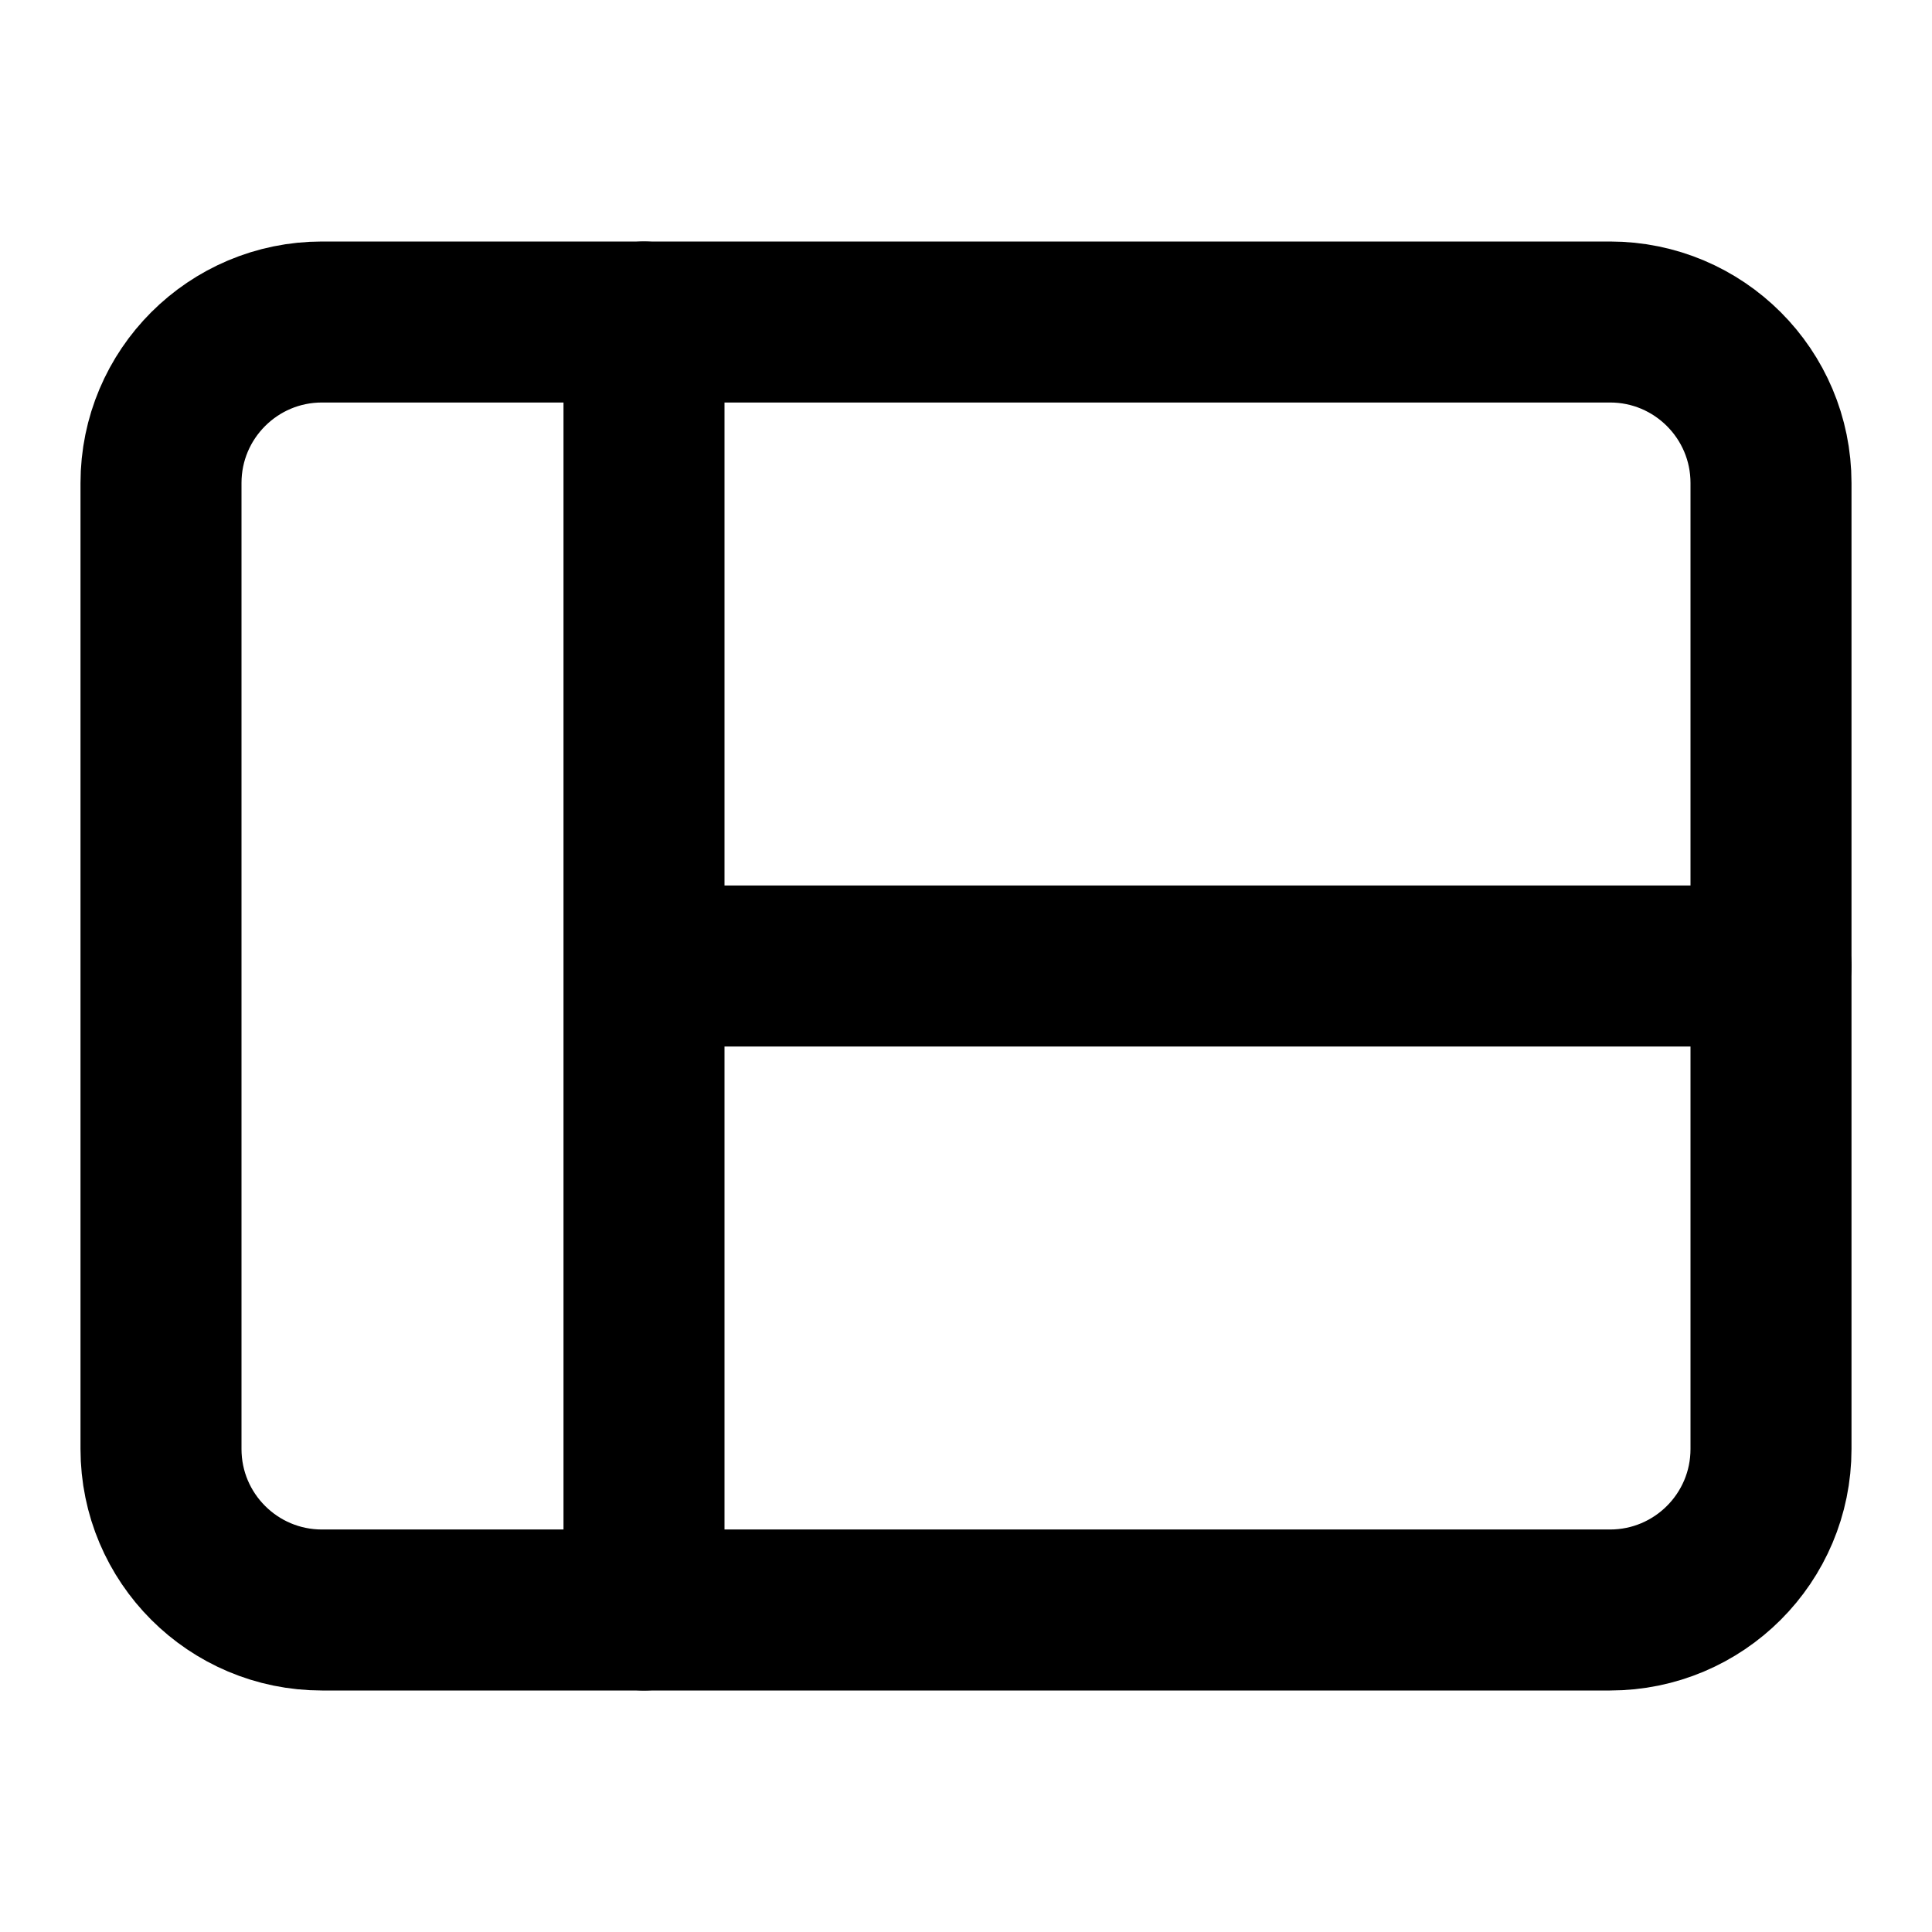
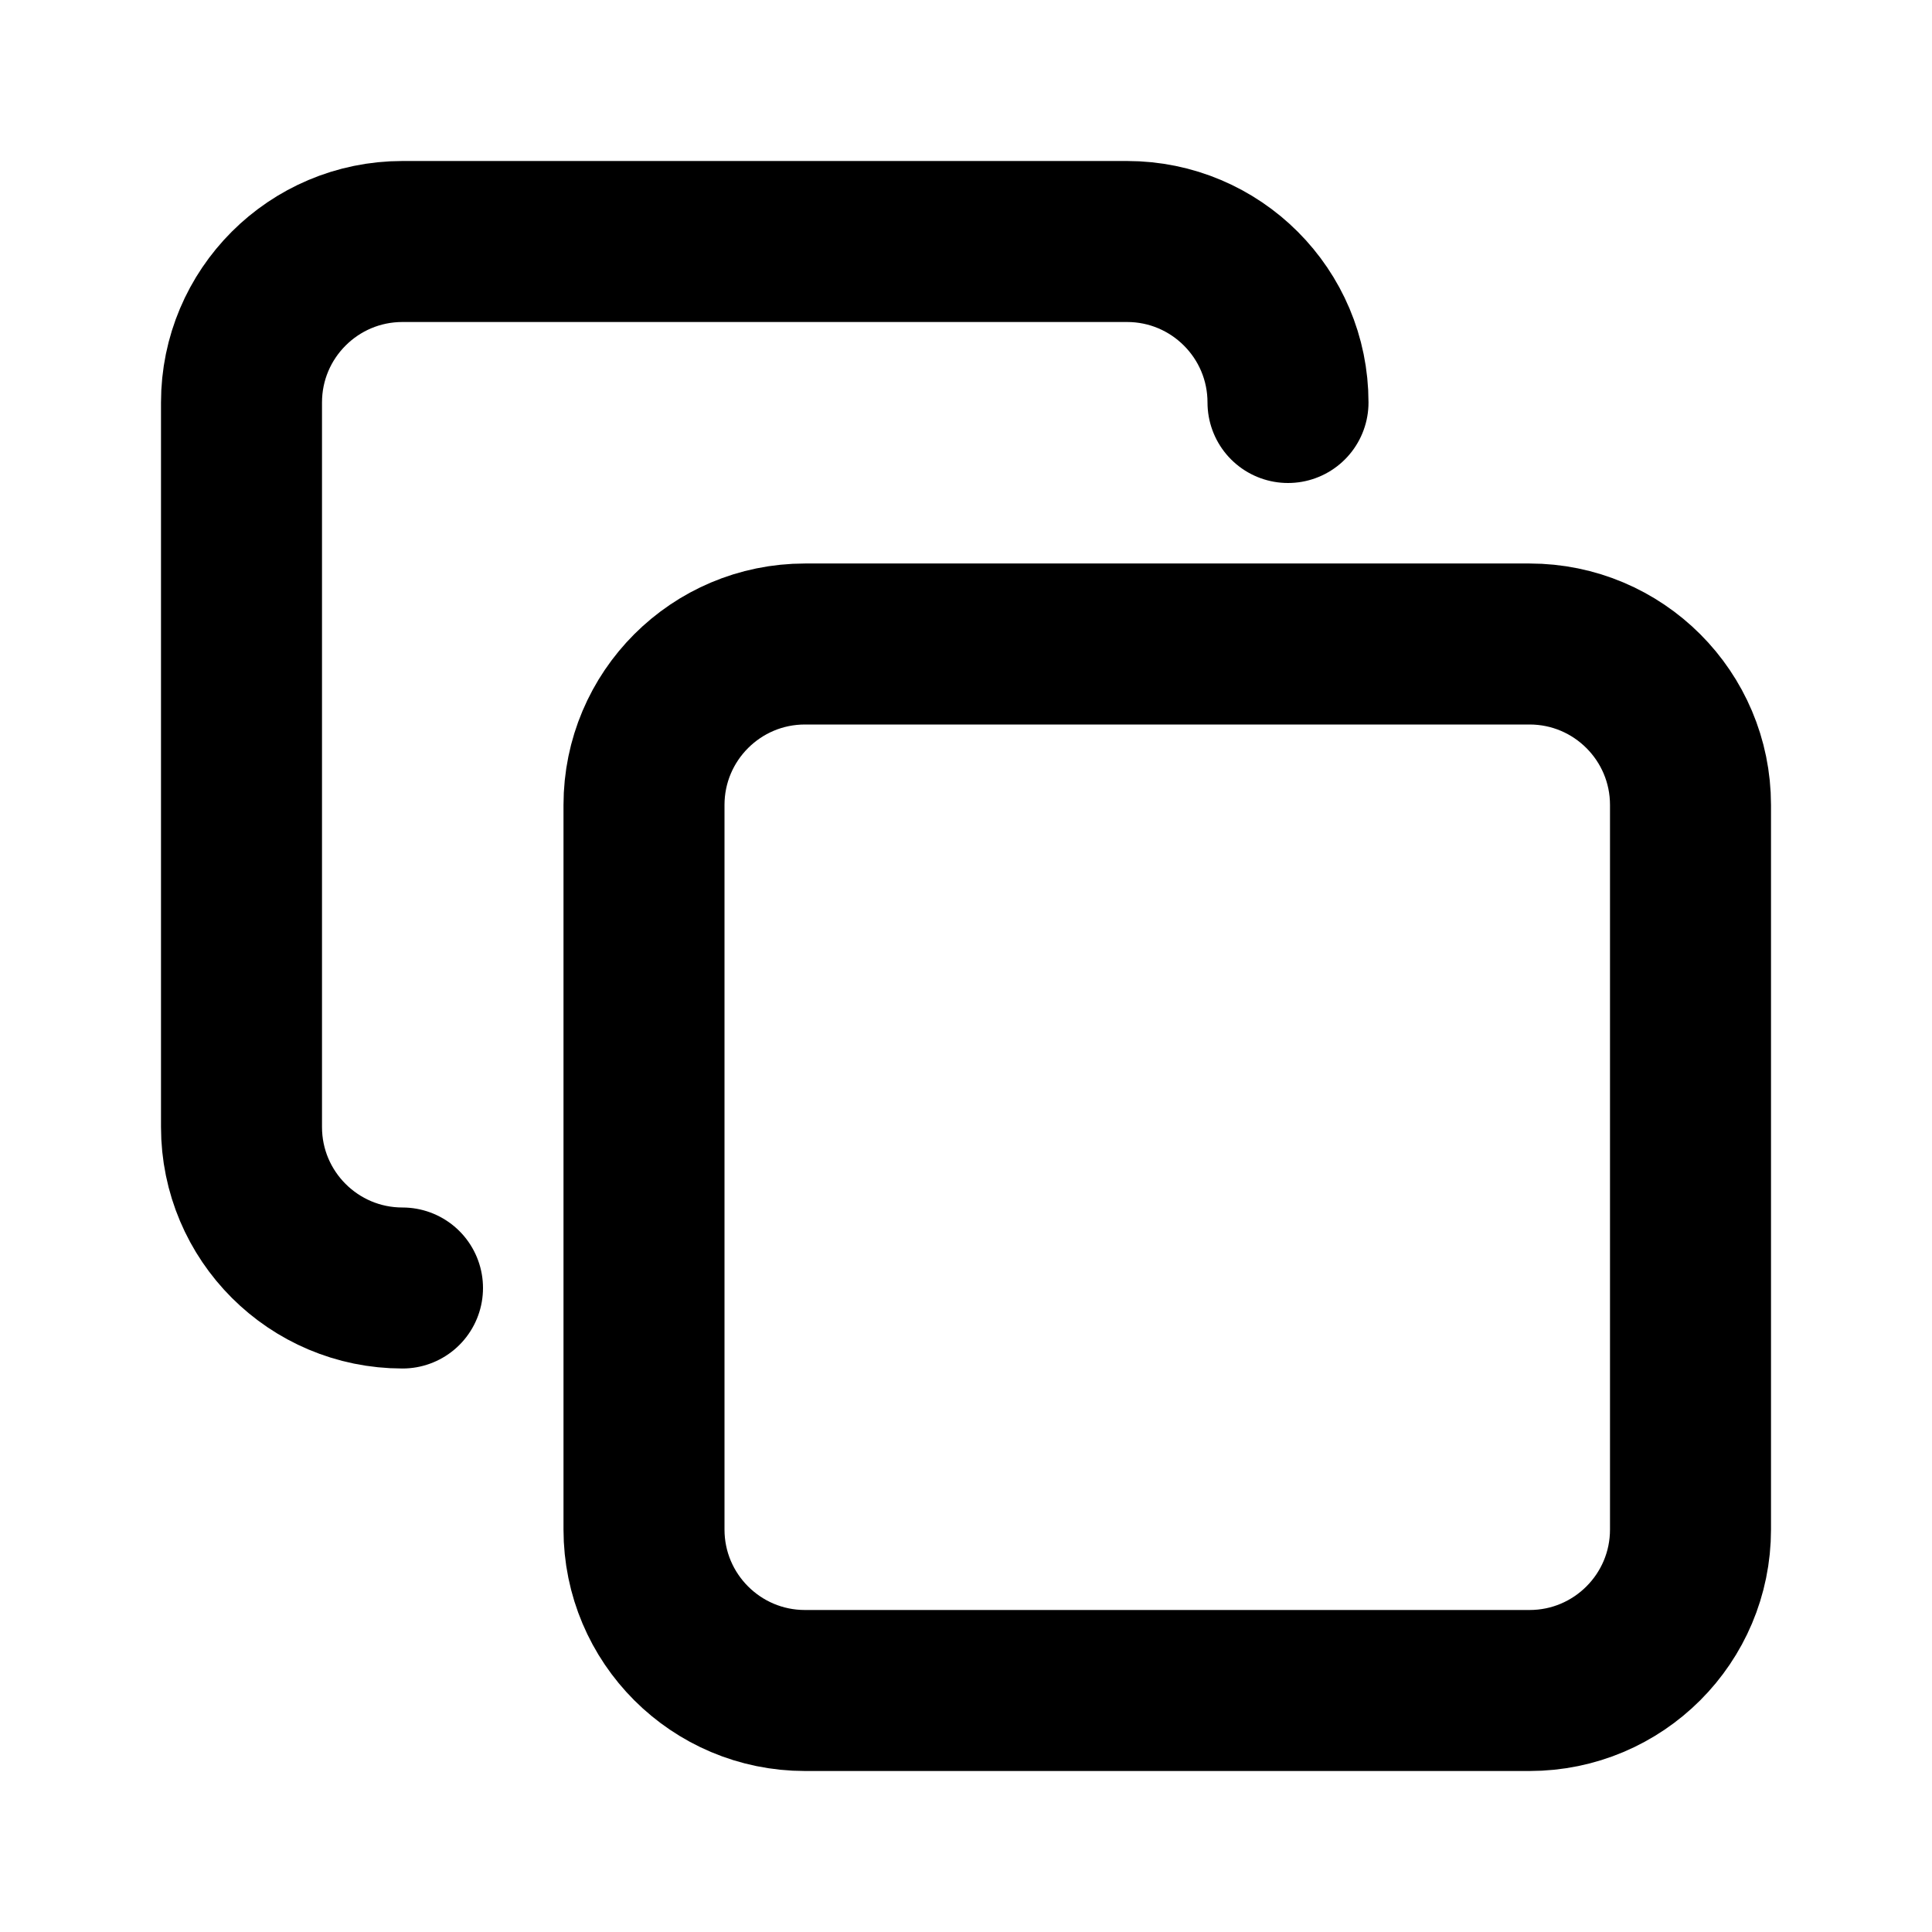
<svg xmlns="http://www.w3.org/2000/svg" viewBox="0 0 24 24" fill="none" stroke="currentColor" stroke-width="2" stroke-linecap="round" stroke-linejoin="round">
-   <rect x="2" y="4" width="20" height="16" rx="2" />
-   <path d="M8 4v16M8 12h14" />
+   <path d="M5 16a2 2 0 0 1-2-2V5a2 2 0 0 1 2-2h9a2 2 0 0 1 2 2" />
+   <rect x="8" y="8" width="13" height="13" rx="2" />
</svg>
